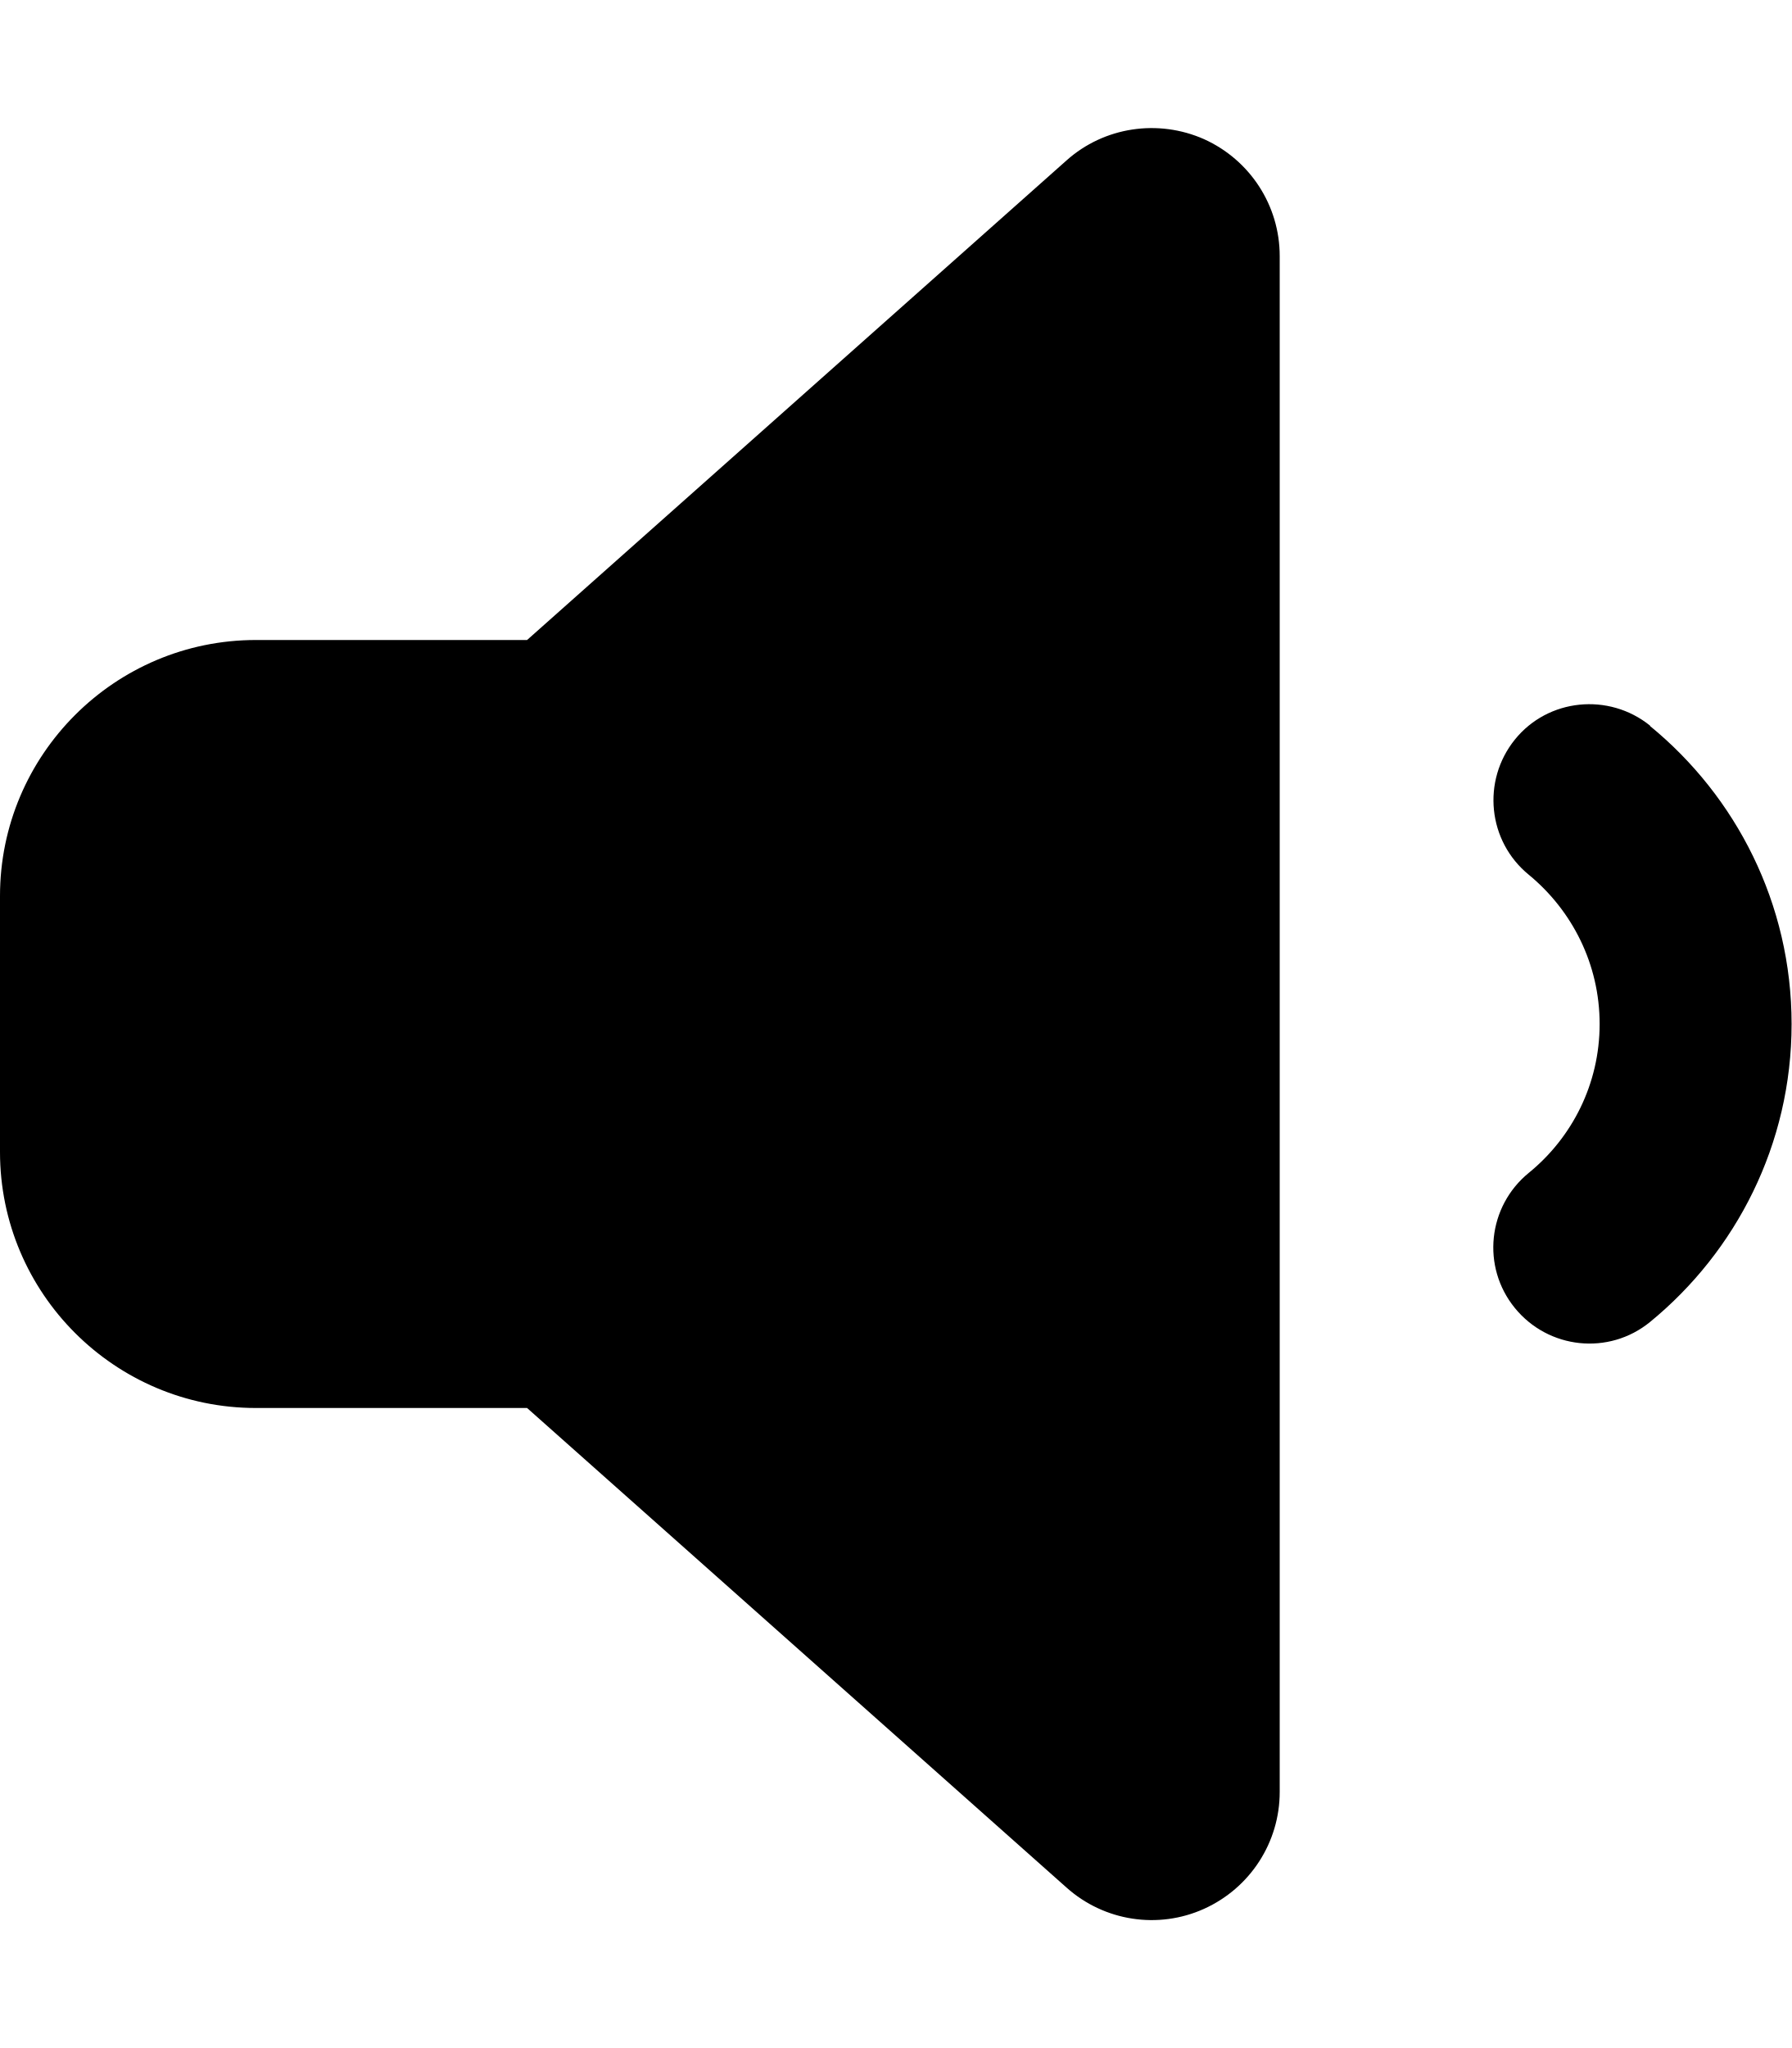
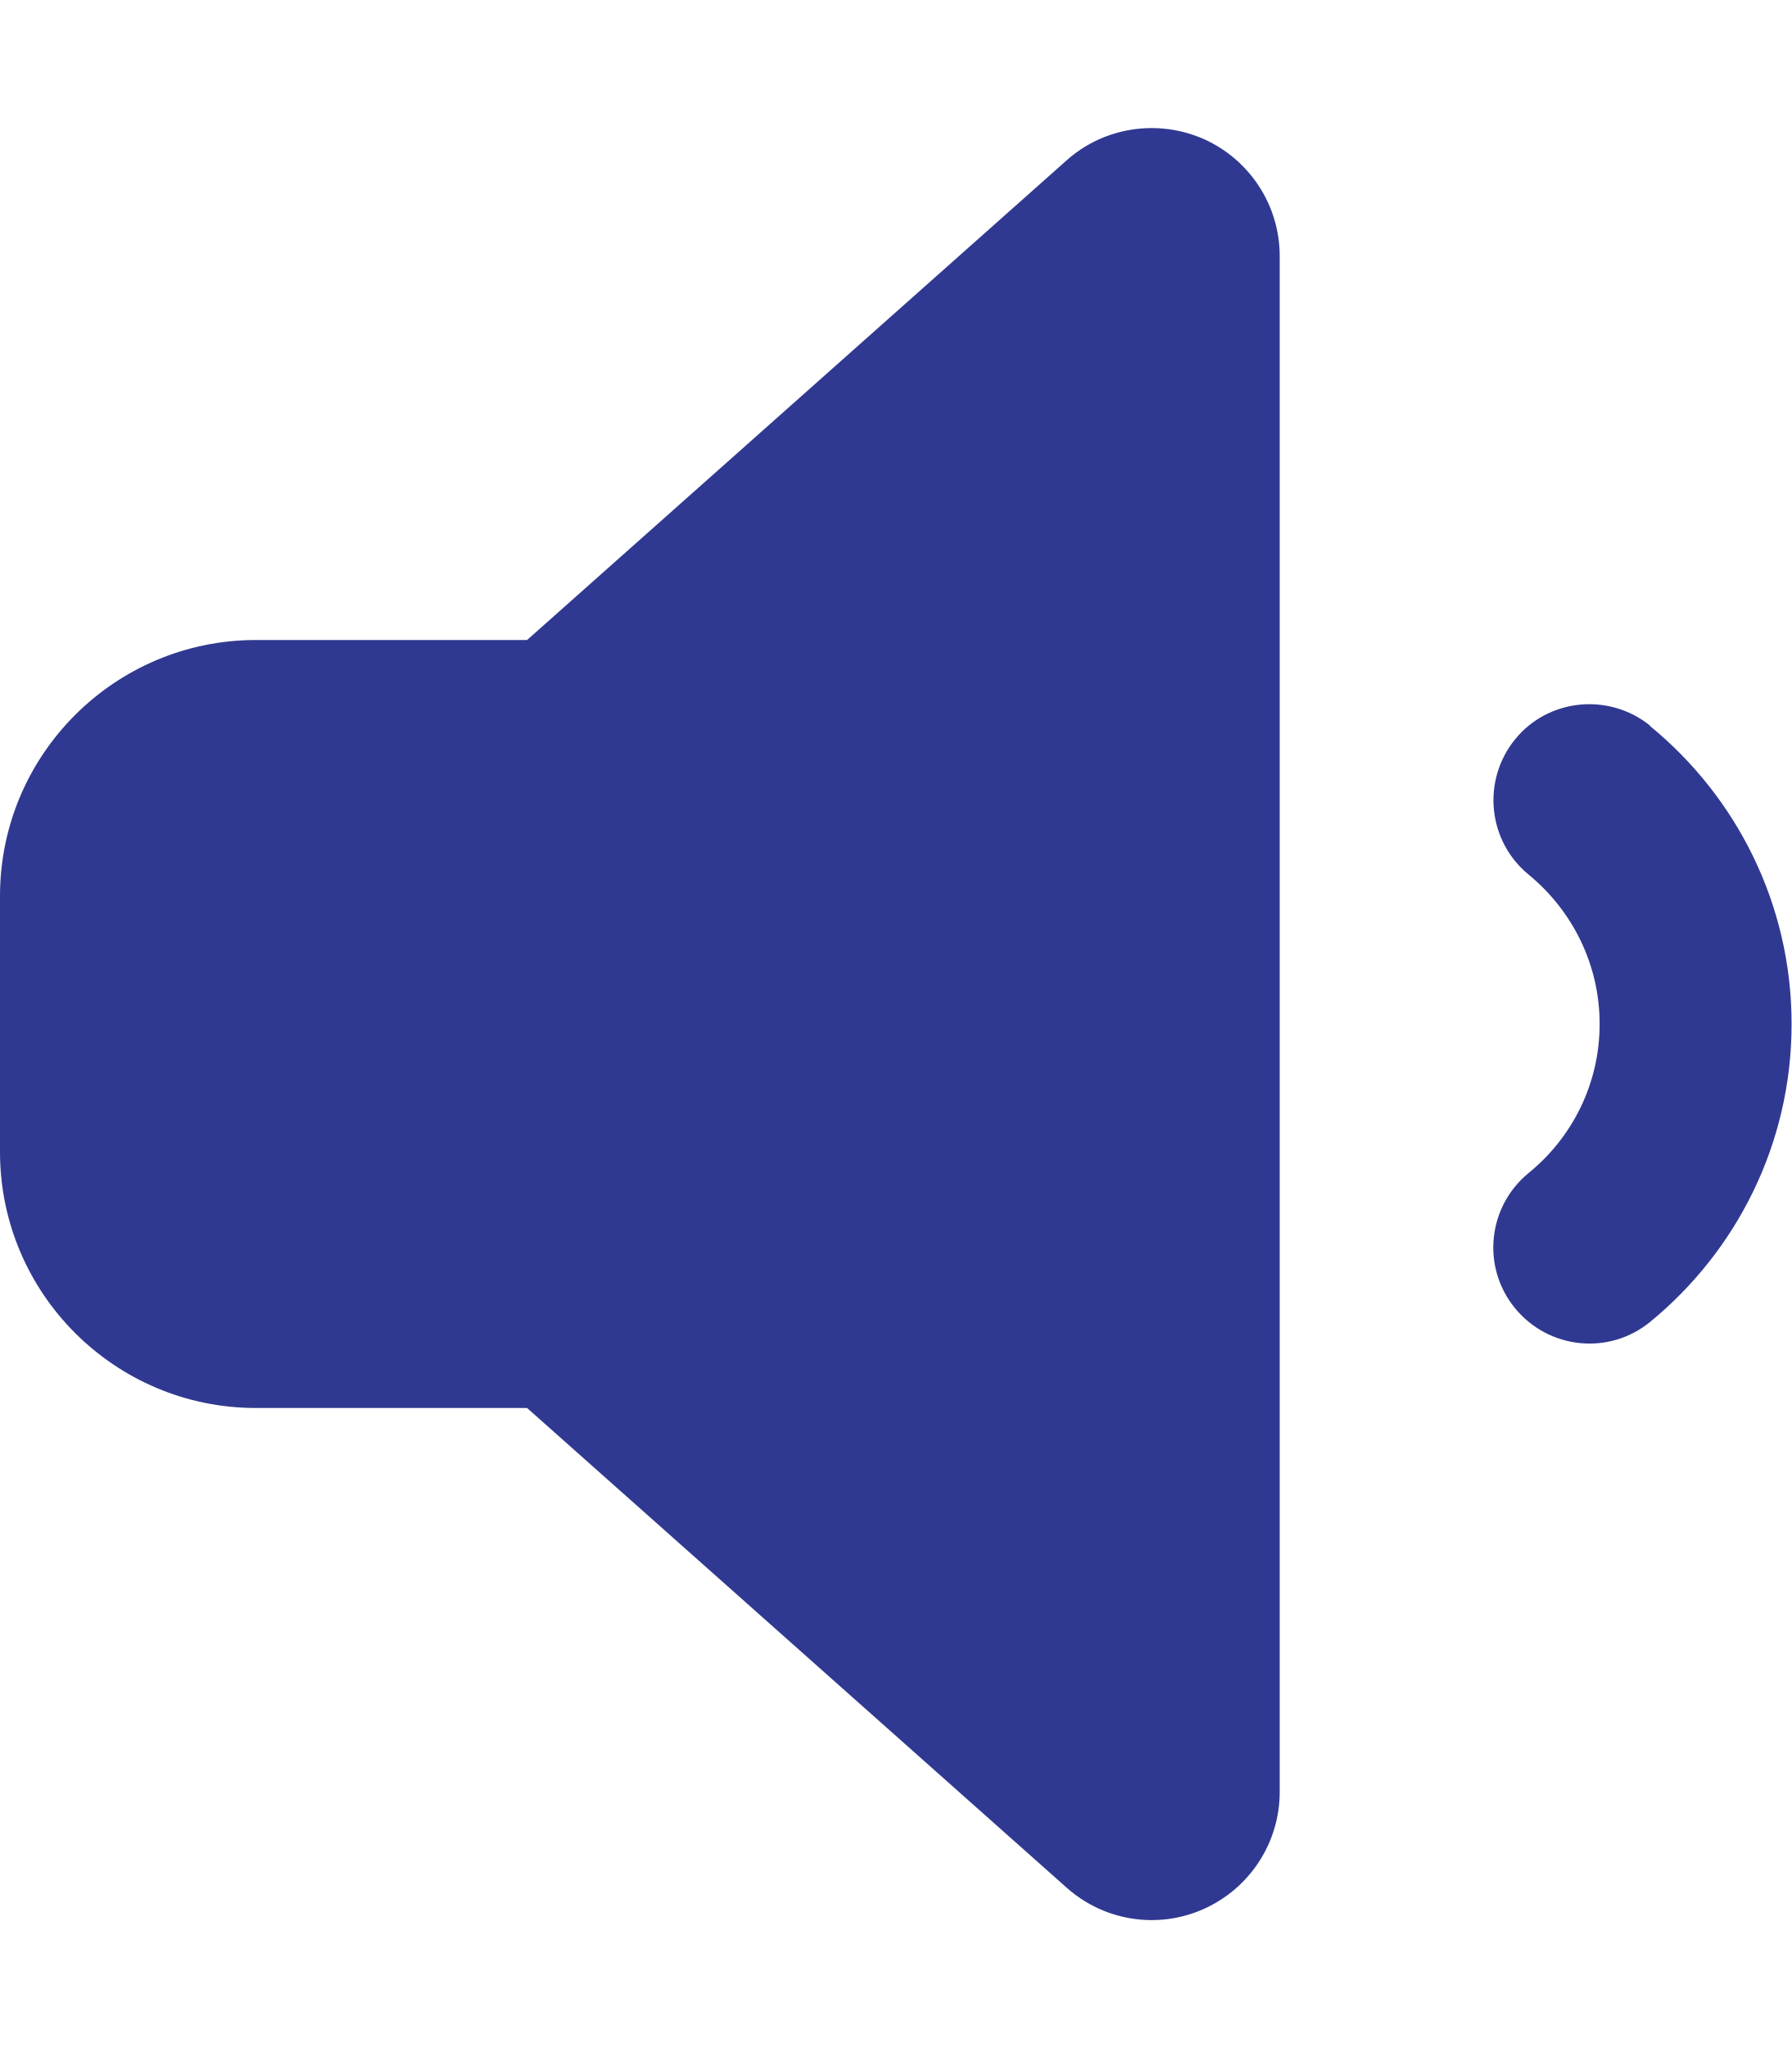
- <svg xmlns="http://www.w3.org/2000/svg" viewBox="0 0 448 512">
-   <path d="M301.1 34.8C312.6 40 320 51.4 320 64V448c0 12.6-7.4 24-18.9 29.2s-25 3.1-34.4-5.3L131.8 352H64c-35.3 0-64-28.7-64-64V224c0-35.3 28.7-64 64-64h67.8L266.7 40.1c9.4-8.4 22.9-10.4 34.4-5.3zM412.6 181.5C434.1 199.1 448 225.9 448 256s-13.9 56.9-35.4 74.5c-10.3 8.4-25.4 6.8-33.8-3.5s-6.8-25.4 3.5-33.8C393.1 284.4 400 271 400 256s-6.9-28.4-17.7-37.3c-10.3-8.4-11.8-23.5-3.5-33.8s23.5-11.8 33.8-3.5z" />
+ <svg xmlns="http://www.w3.org/2000/svg" viewBox="0 0 448 512" version="1.1" id="svg1">
+   <defs id="defs1" />
+   <path d="M301.1 34.8C312.6 40 320 51.4 320 64V448c0 12.6-7.4 24-18.9 29.2s-25 3.1-34.4-5.3L131.8 352H64c-35.3 0-64-28.7-64-64V224c0-35.3 28.7-64 64-64h67.8L266.7 40.1c9.4-8.4 22.9-10.4 34.4-5.3zM412.6 181.5C434.1 199.1 448 225.9 448 256s-13.9 56.9-35.4 74.5c-10.3 8.4-25.4 6.8-33.8-3.5s-6.8-25.4 3.5-33.8C393.1 284.4 400 271 400 256s-6.9-28.4-17.7-37.3c-10.3-8.4-11.8-23.5-3.5-33.8s23.5-11.8 33.8-3.5z" id="path1" style="fill:#303991;fill-opacity:1" />
</svg>
